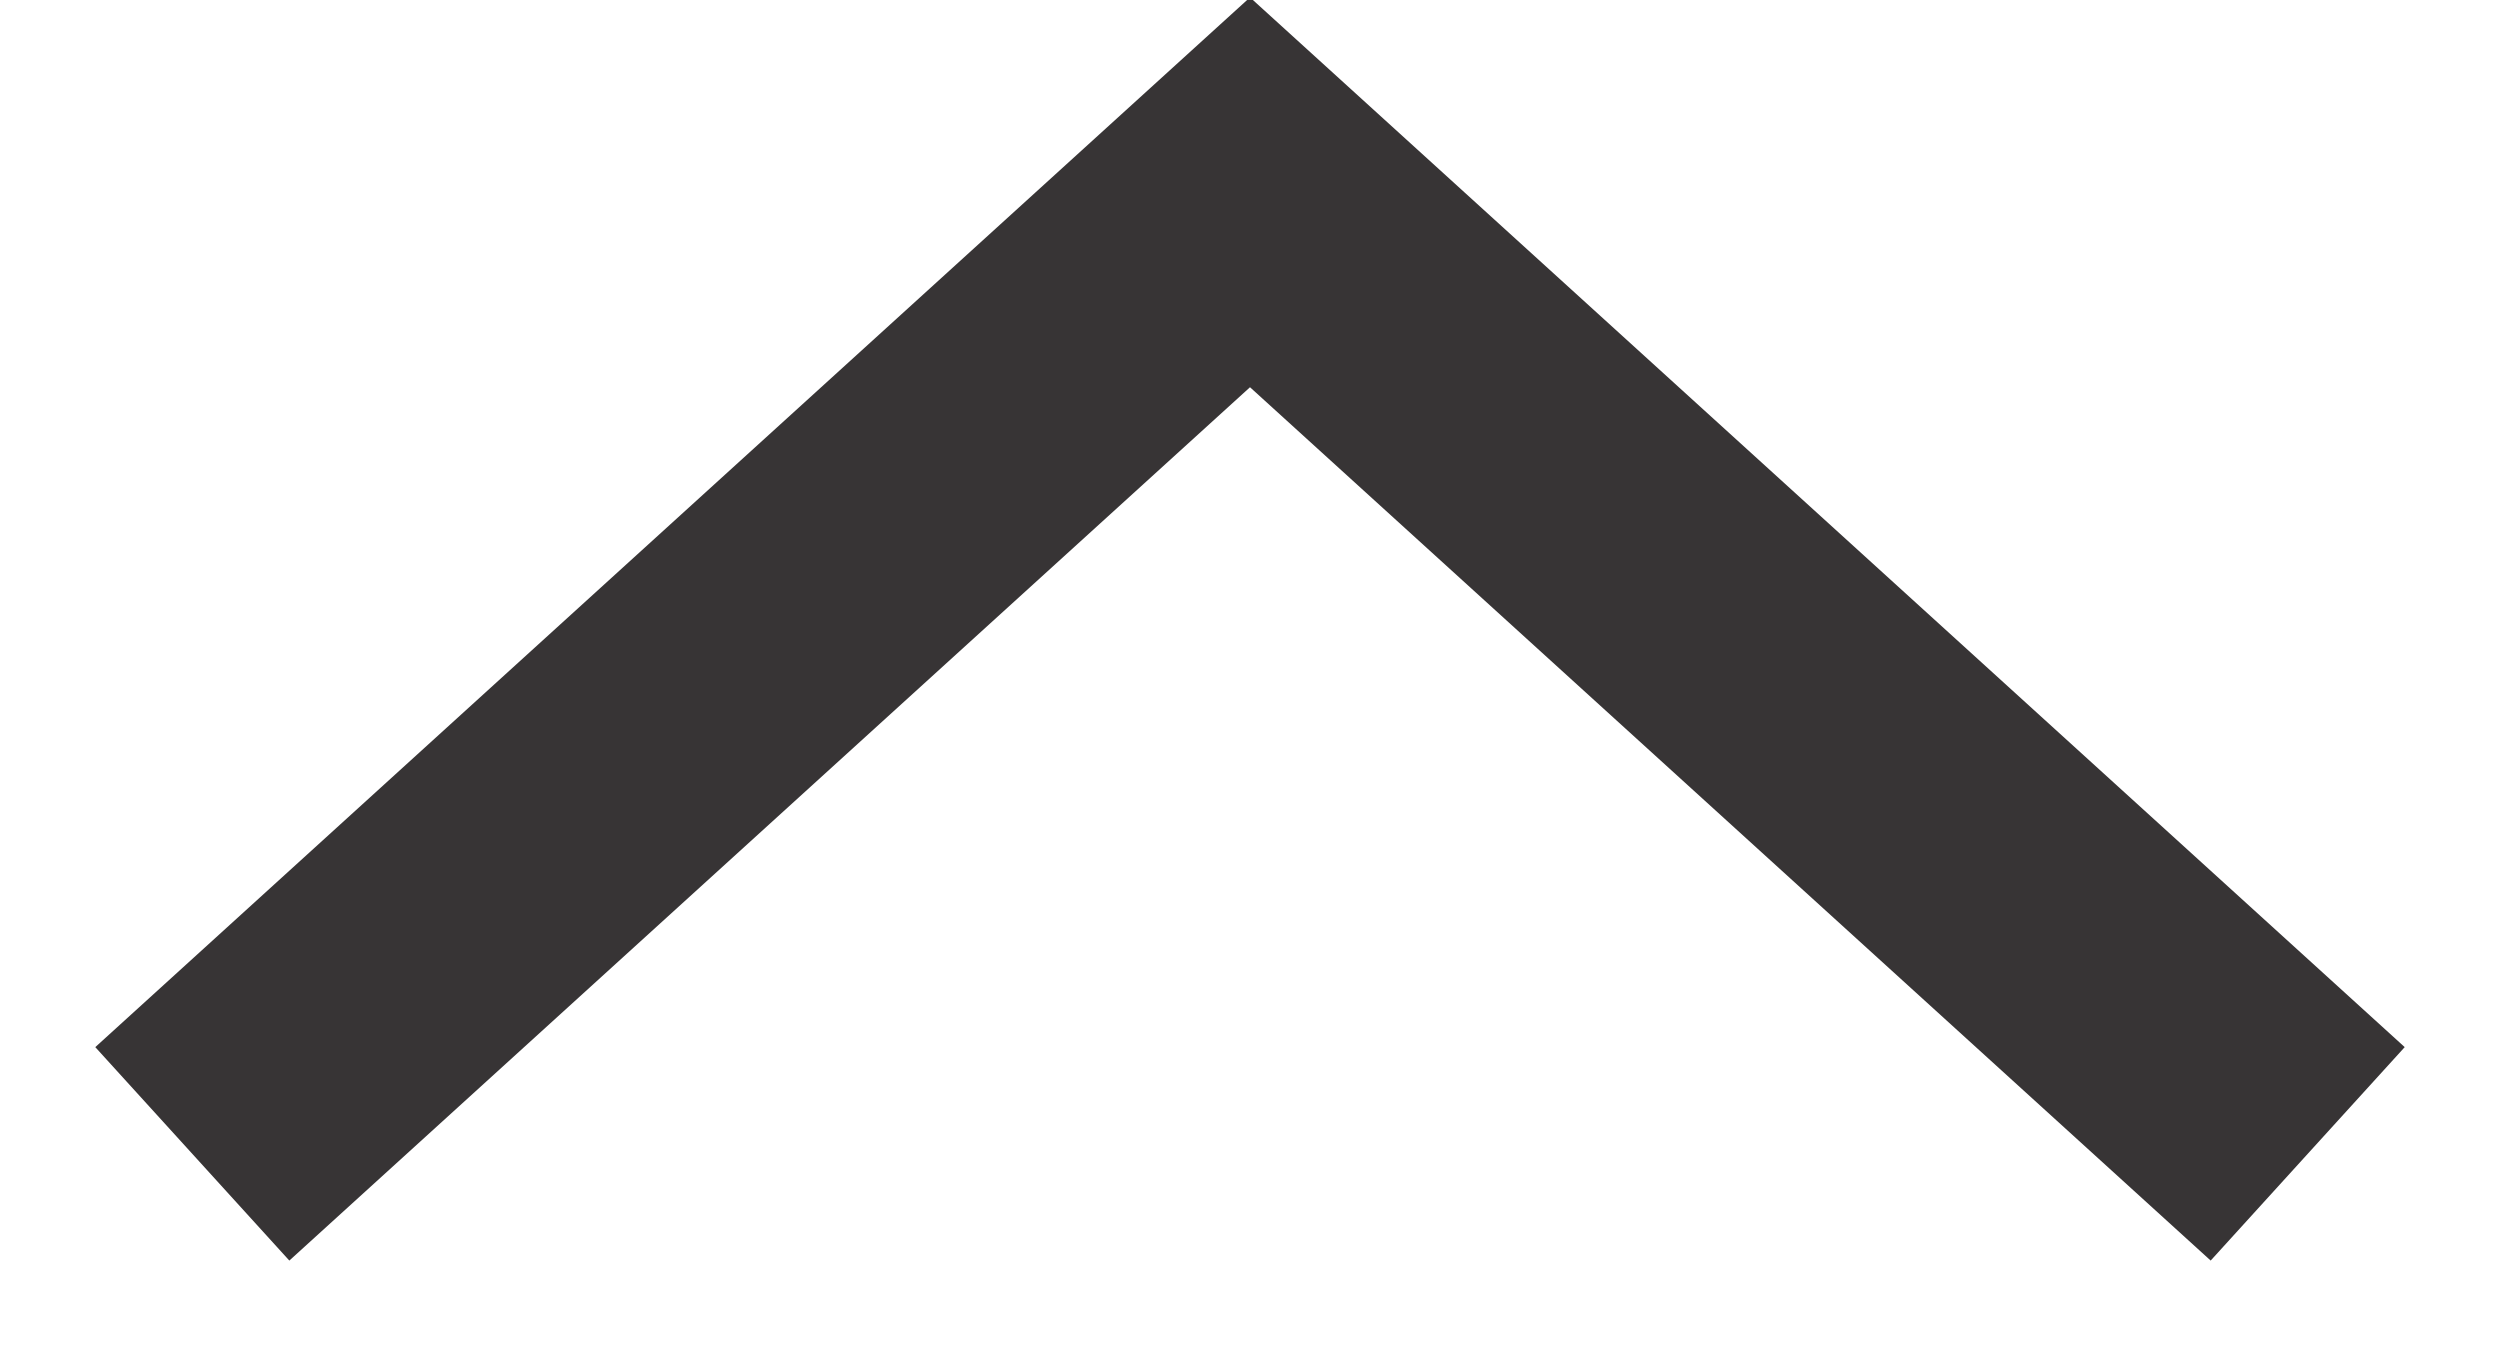
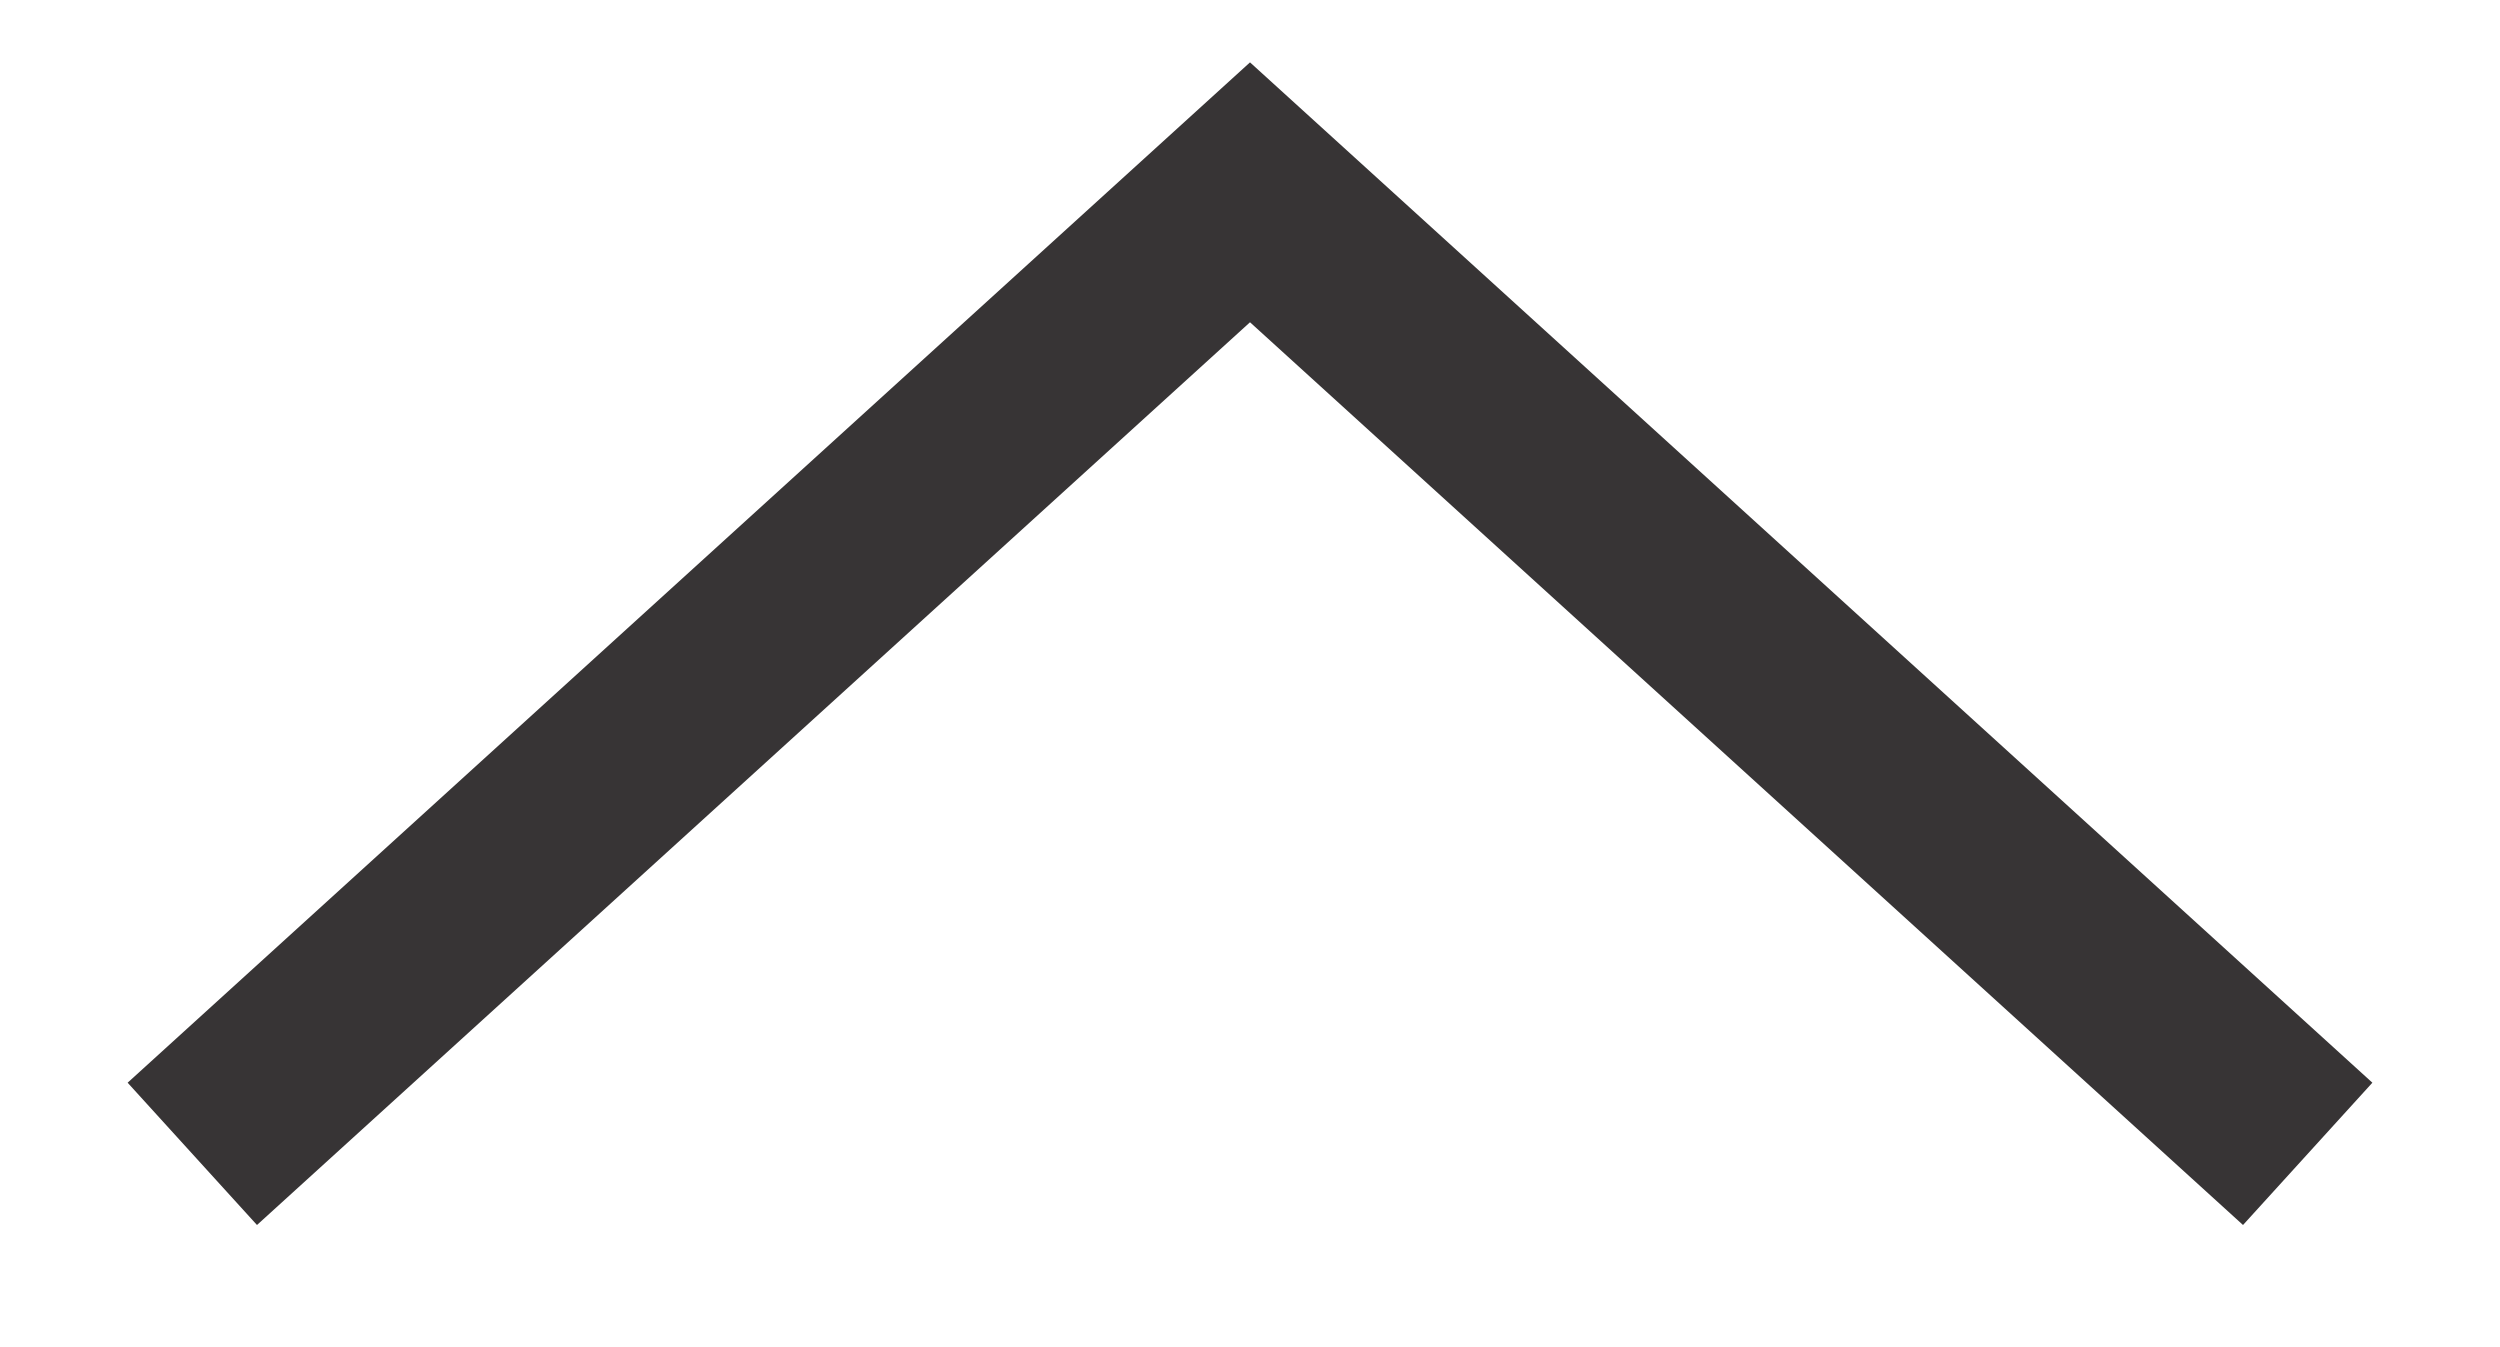
<svg xmlns="http://www.w3.org/2000/svg" width="13" height="7" viewBox="0 0 13 7" fill="none">
-   <path d="M1 6L6.5 1L12 6" stroke="#373435" stroke-width="1.5" strokeLinecap="round" strokeLinejoin="round" />
+   <path d="M1 6L6.5 1L12 6" stroke="#373435" strokeWidth="1.5" strokeLinecap="round" strokeLinejoin="round" />
</svg>
